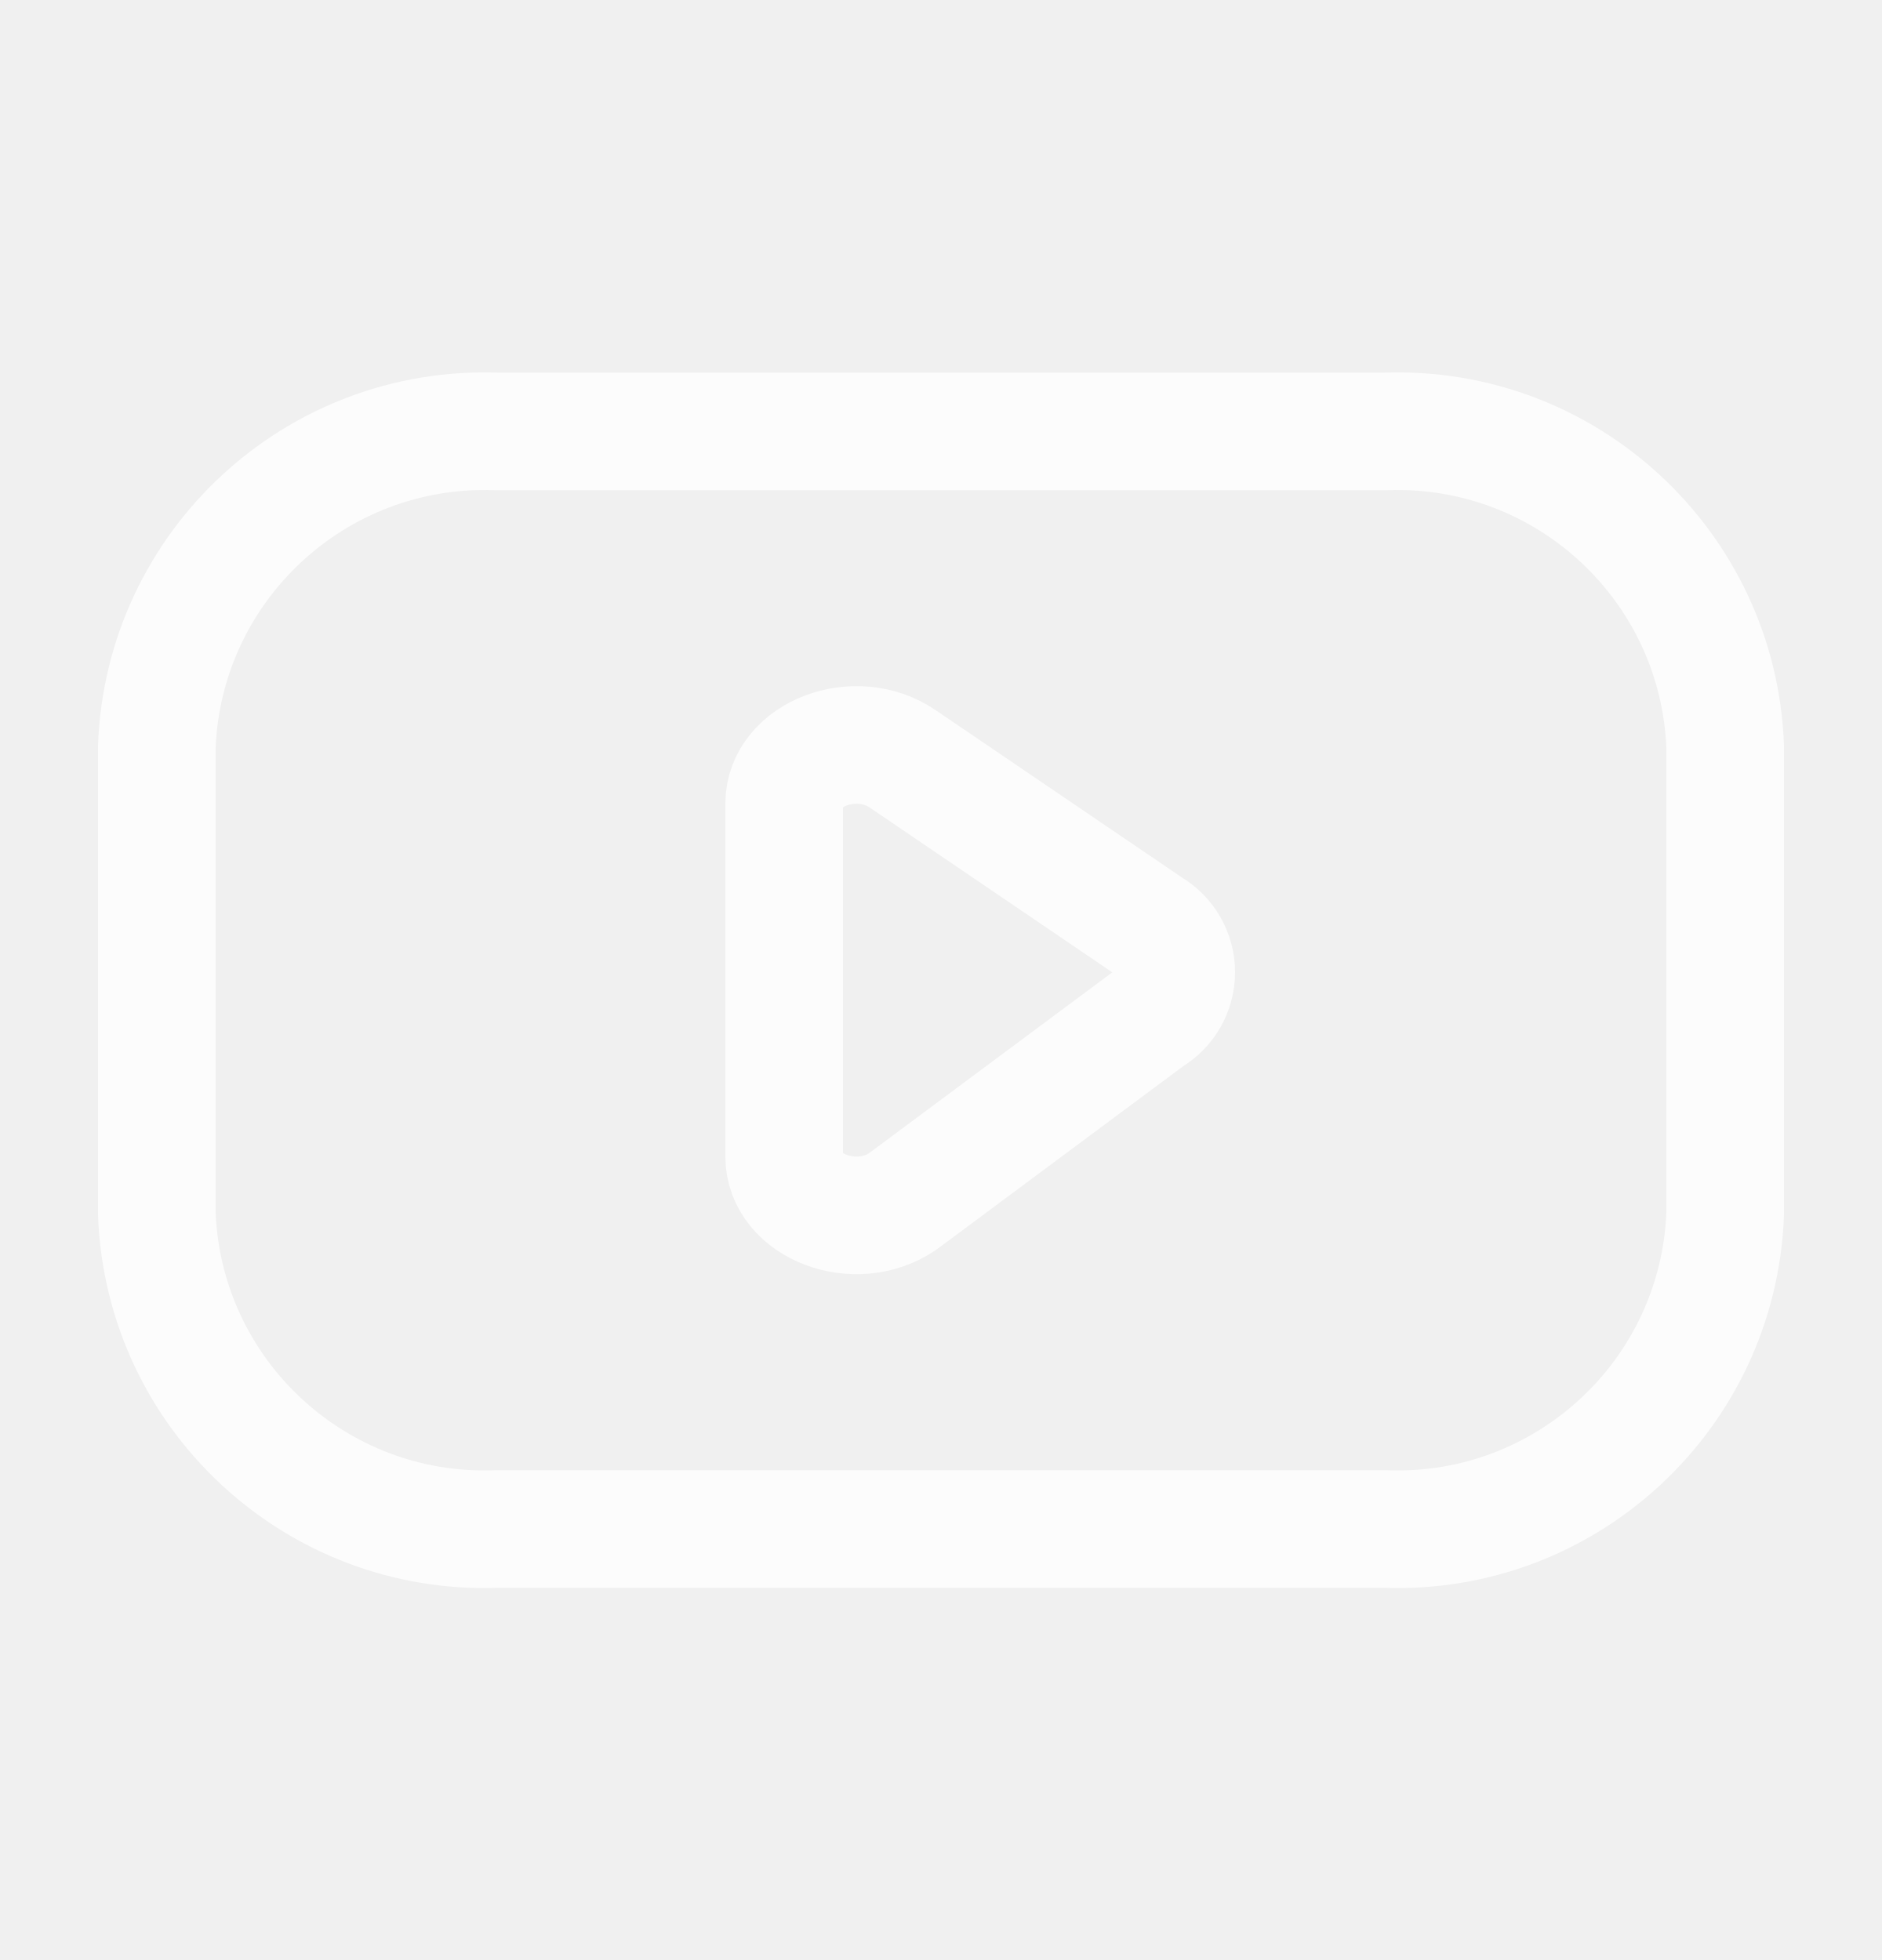
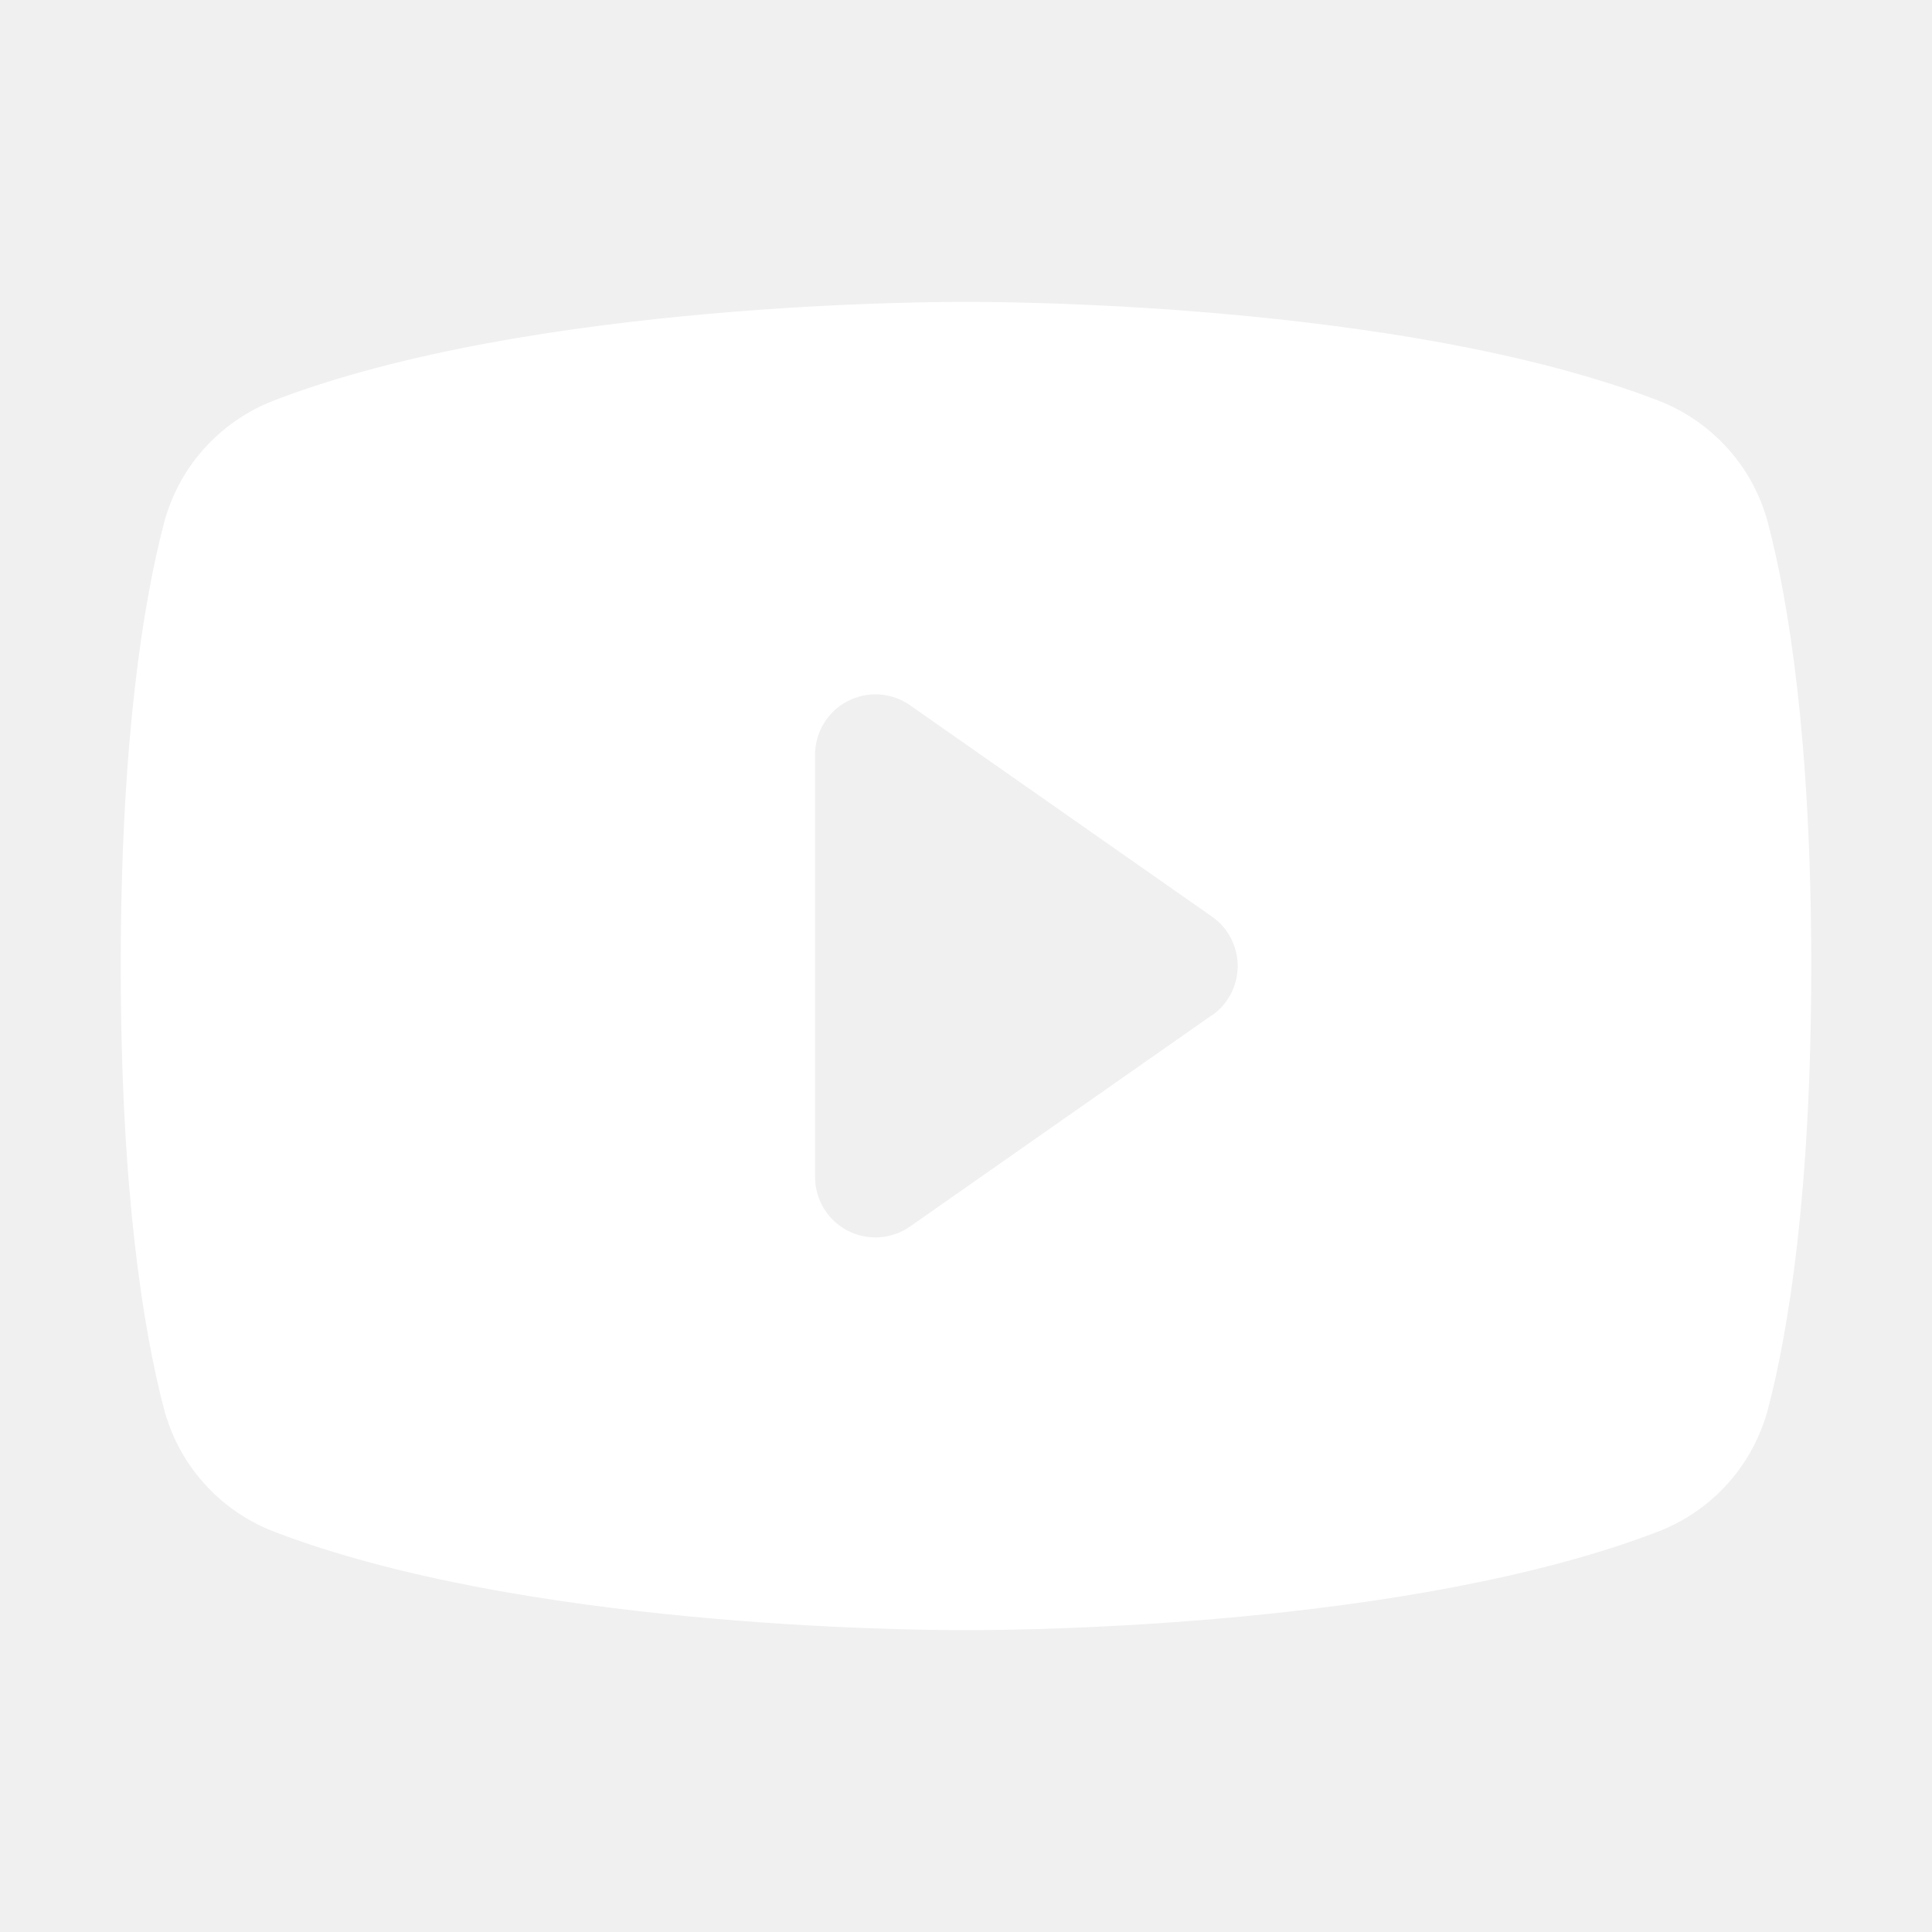
- <svg xmlns="http://www.w3.org/2000/svg" width="24" height="25" viewBox="0 0 24 25" fill="none">
-   <path fill-rule="evenodd" clip-rule="evenodd" d="M17.668 19.503C19.972 19.587 21.91 17.79 22 15.486V9.52C21.91 7.216 19.972 5.419 17.668 5.503H6.332C4.028 5.419 2.09 7.216 2 9.52V15.486C2.09 17.79 4.028 19.587 6.332 19.503H17.668Z" stroke="#FCFCFC" stroke-width="1.5" stroke-linecap="round" stroke-linejoin="round" />
-   <path fill-rule="evenodd" clip-rule="evenodd" d="M11.508 9.677L14.669 11.825C14.874 11.945 15 12.164 15 12.401C15 12.638 14.874 12.857 14.669 12.977L11.508 15.327C10.908 15.734 10 15.387 10 14.751V10.251C10 9.618 10.909 9.27 11.508 9.677Z" stroke="#FCFCFC" stroke-width="1.5" stroke-linecap="round" stroke-linejoin="round" />
+ <svg xmlns="http://www.w3.org/2000/svg" width="24" height="24" viewBox="0 0 24 24" fill="none">
+   <path d="M21.968 6.518C21.88 6.172 21.711 5.852 21.475 5.585C21.238 5.318 20.942 5.11 20.61 4.98C17.396 3.739 12.281 3.75 12 3.75C11.719 3.75 6.604 3.739 3.39 4.98C3.058 5.11 2.762 5.318 2.525 5.585C2.289 5.852 2.12 6.172 2.032 6.518C1.789 7.453 1.5 9.163 1.5 12C1.5 14.837 1.789 16.547 2.032 17.483C2.12 17.828 2.289 18.148 2.525 18.416C2.761 18.683 3.058 18.891 3.39 19.021C6.469 20.209 11.287 20.25 11.938 20.25H12.062C12.713 20.25 17.534 20.209 20.61 19.021C20.942 18.891 21.239 18.683 21.475 18.416C21.711 18.148 21.88 17.828 21.968 17.483C22.211 16.545 22.5 14.837 22.5 12C22.5 9.163 22.211 7.453 21.968 6.518ZM15.055 12.611L11.305 15.236C11.193 15.315 11.062 15.361 10.925 15.37C10.788 15.379 10.652 15.351 10.53 15.288C10.409 15.225 10.306 15.13 10.235 15.013C10.164 14.896 10.126 14.762 10.125 14.625V9.375C10.125 9.238 10.163 9.103 10.234 8.986C10.305 8.869 10.407 8.773 10.529 8.71C10.651 8.647 10.787 8.618 10.924 8.627C11.061 8.636 11.193 8.682 11.305 8.761L15.055 11.386C15.154 11.455 15.235 11.547 15.29 11.654C15.346 11.761 15.375 11.88 15.375 12C15.375 12.12 15.346 12.239 15.29 12.346C15.235 12.453 15.154 12.545 15.055 12.614V12.611Z" fill="white" />
</svg>
